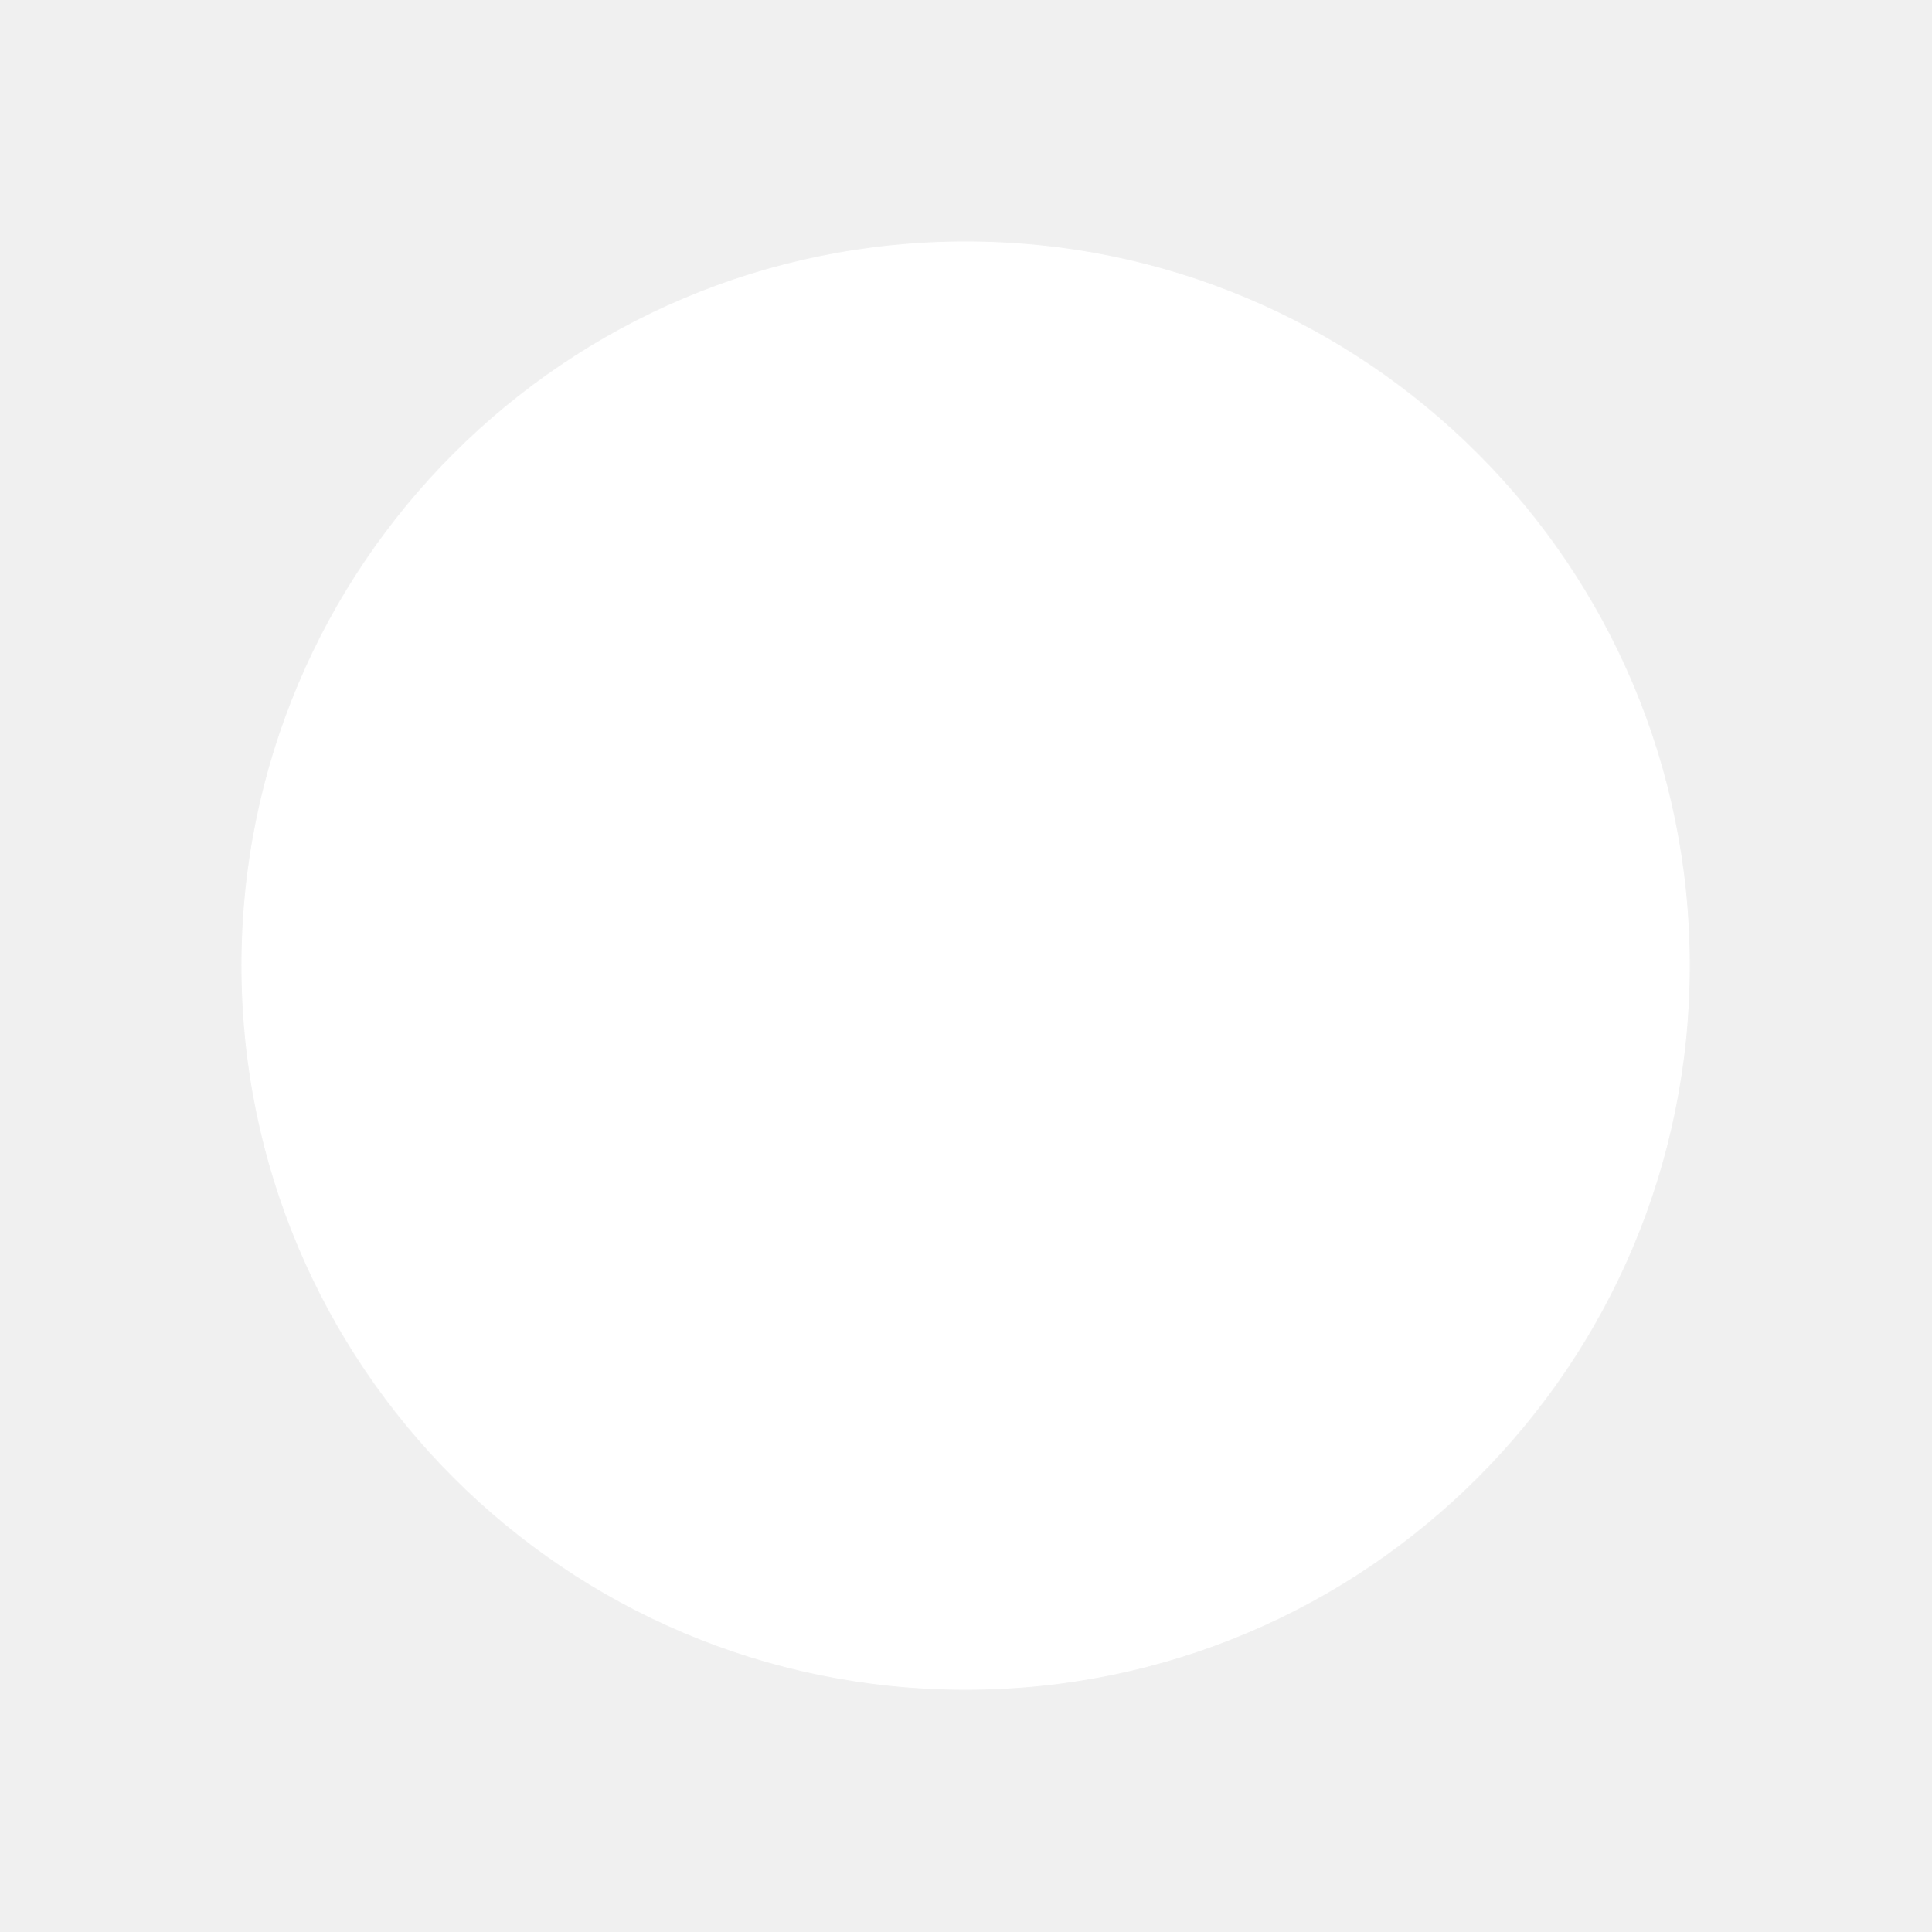
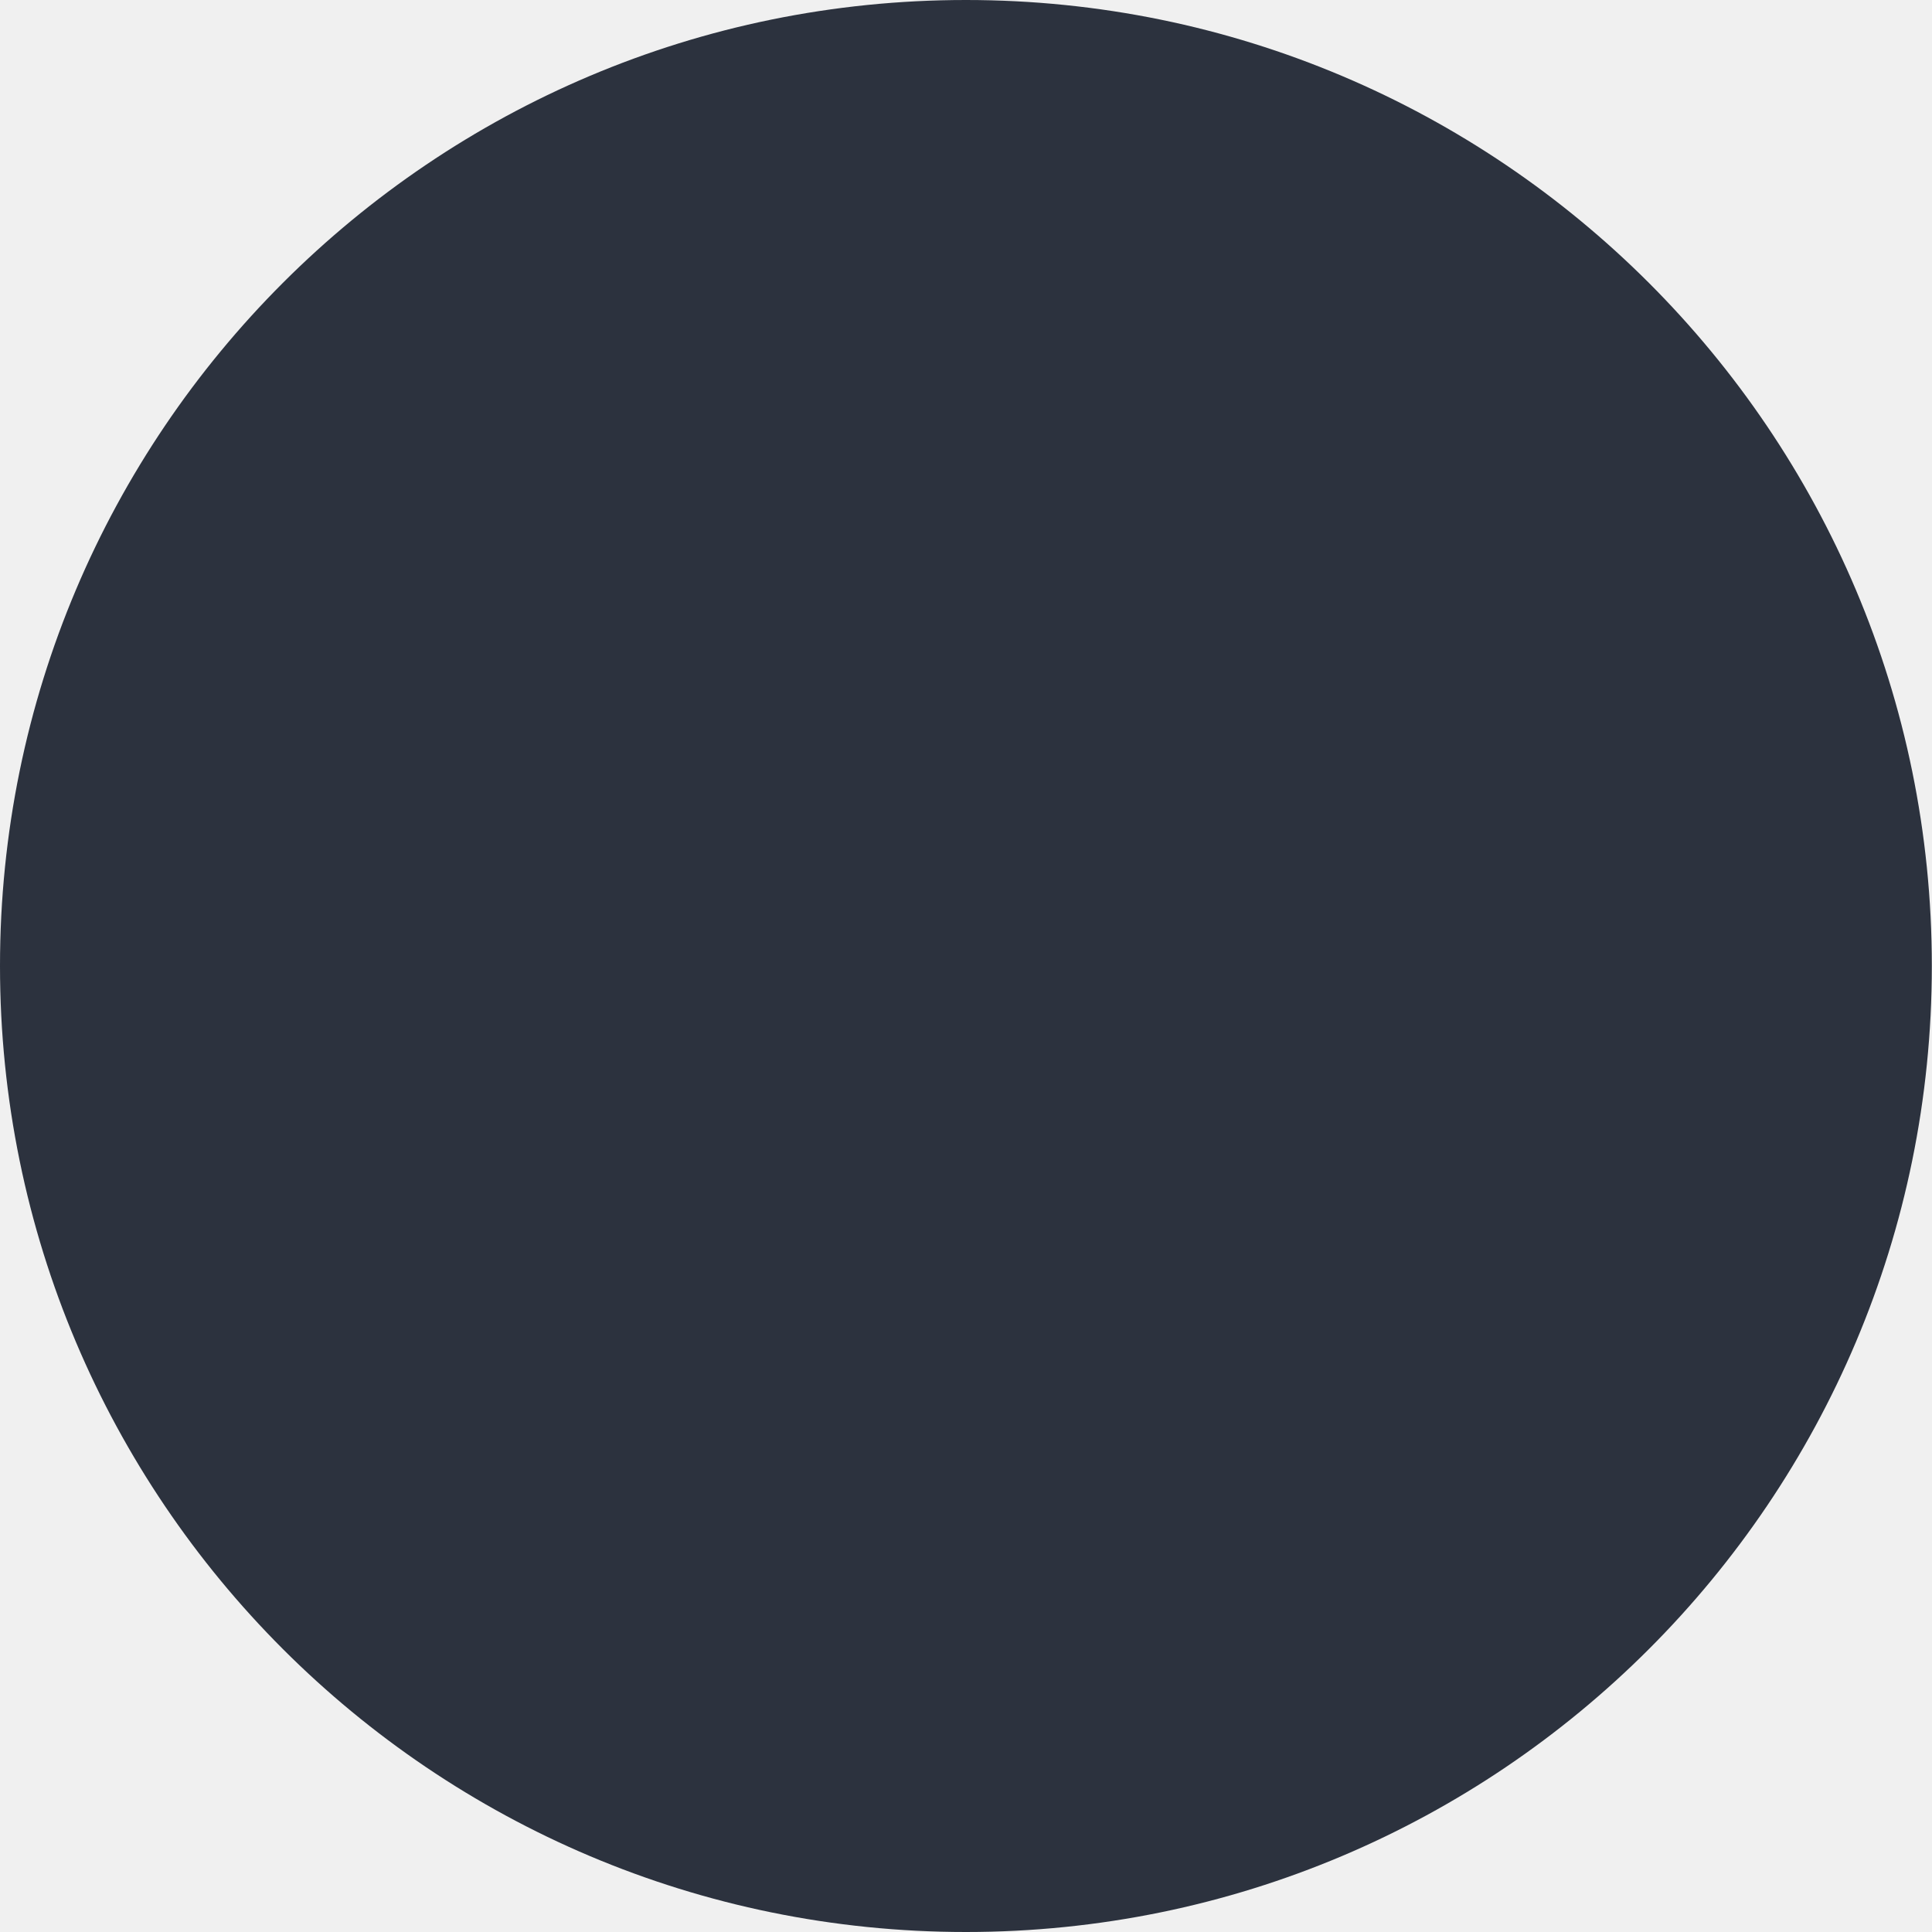
- <svg xmlns="http://www.w3.org/2000/svg" version="1.1" id="Ebene_1" x="0px" y="0px" width="1133.86px" height="1133.86px" viewBox="0 0 1133.86 1133.86" enable-background="new 0 0 1133.86 1133.86" xml:space="preserve">
-   <circle fill="#FFFFFF" cx="566.929" cy="566.929" r="425.197" />
+ <svg xmlns="http://www.w3.org/2000/svg" version="1.1" id="Ebene_1" x="0px" y="0px" viewBox="0 0 1133.9 1133.9" enable-background="new 0 0 1133.9 1133.9" xml:space="preserve">
+   <path fill="#2C323E" d="M566.9,1133.9C253.8,1133.9,0,880.1,0,566.9S253.8,0,566.9,0s566.9,253.8,566.9,566.9  S880.1,1133.9,566.9,1133.9z" />
</svg>
